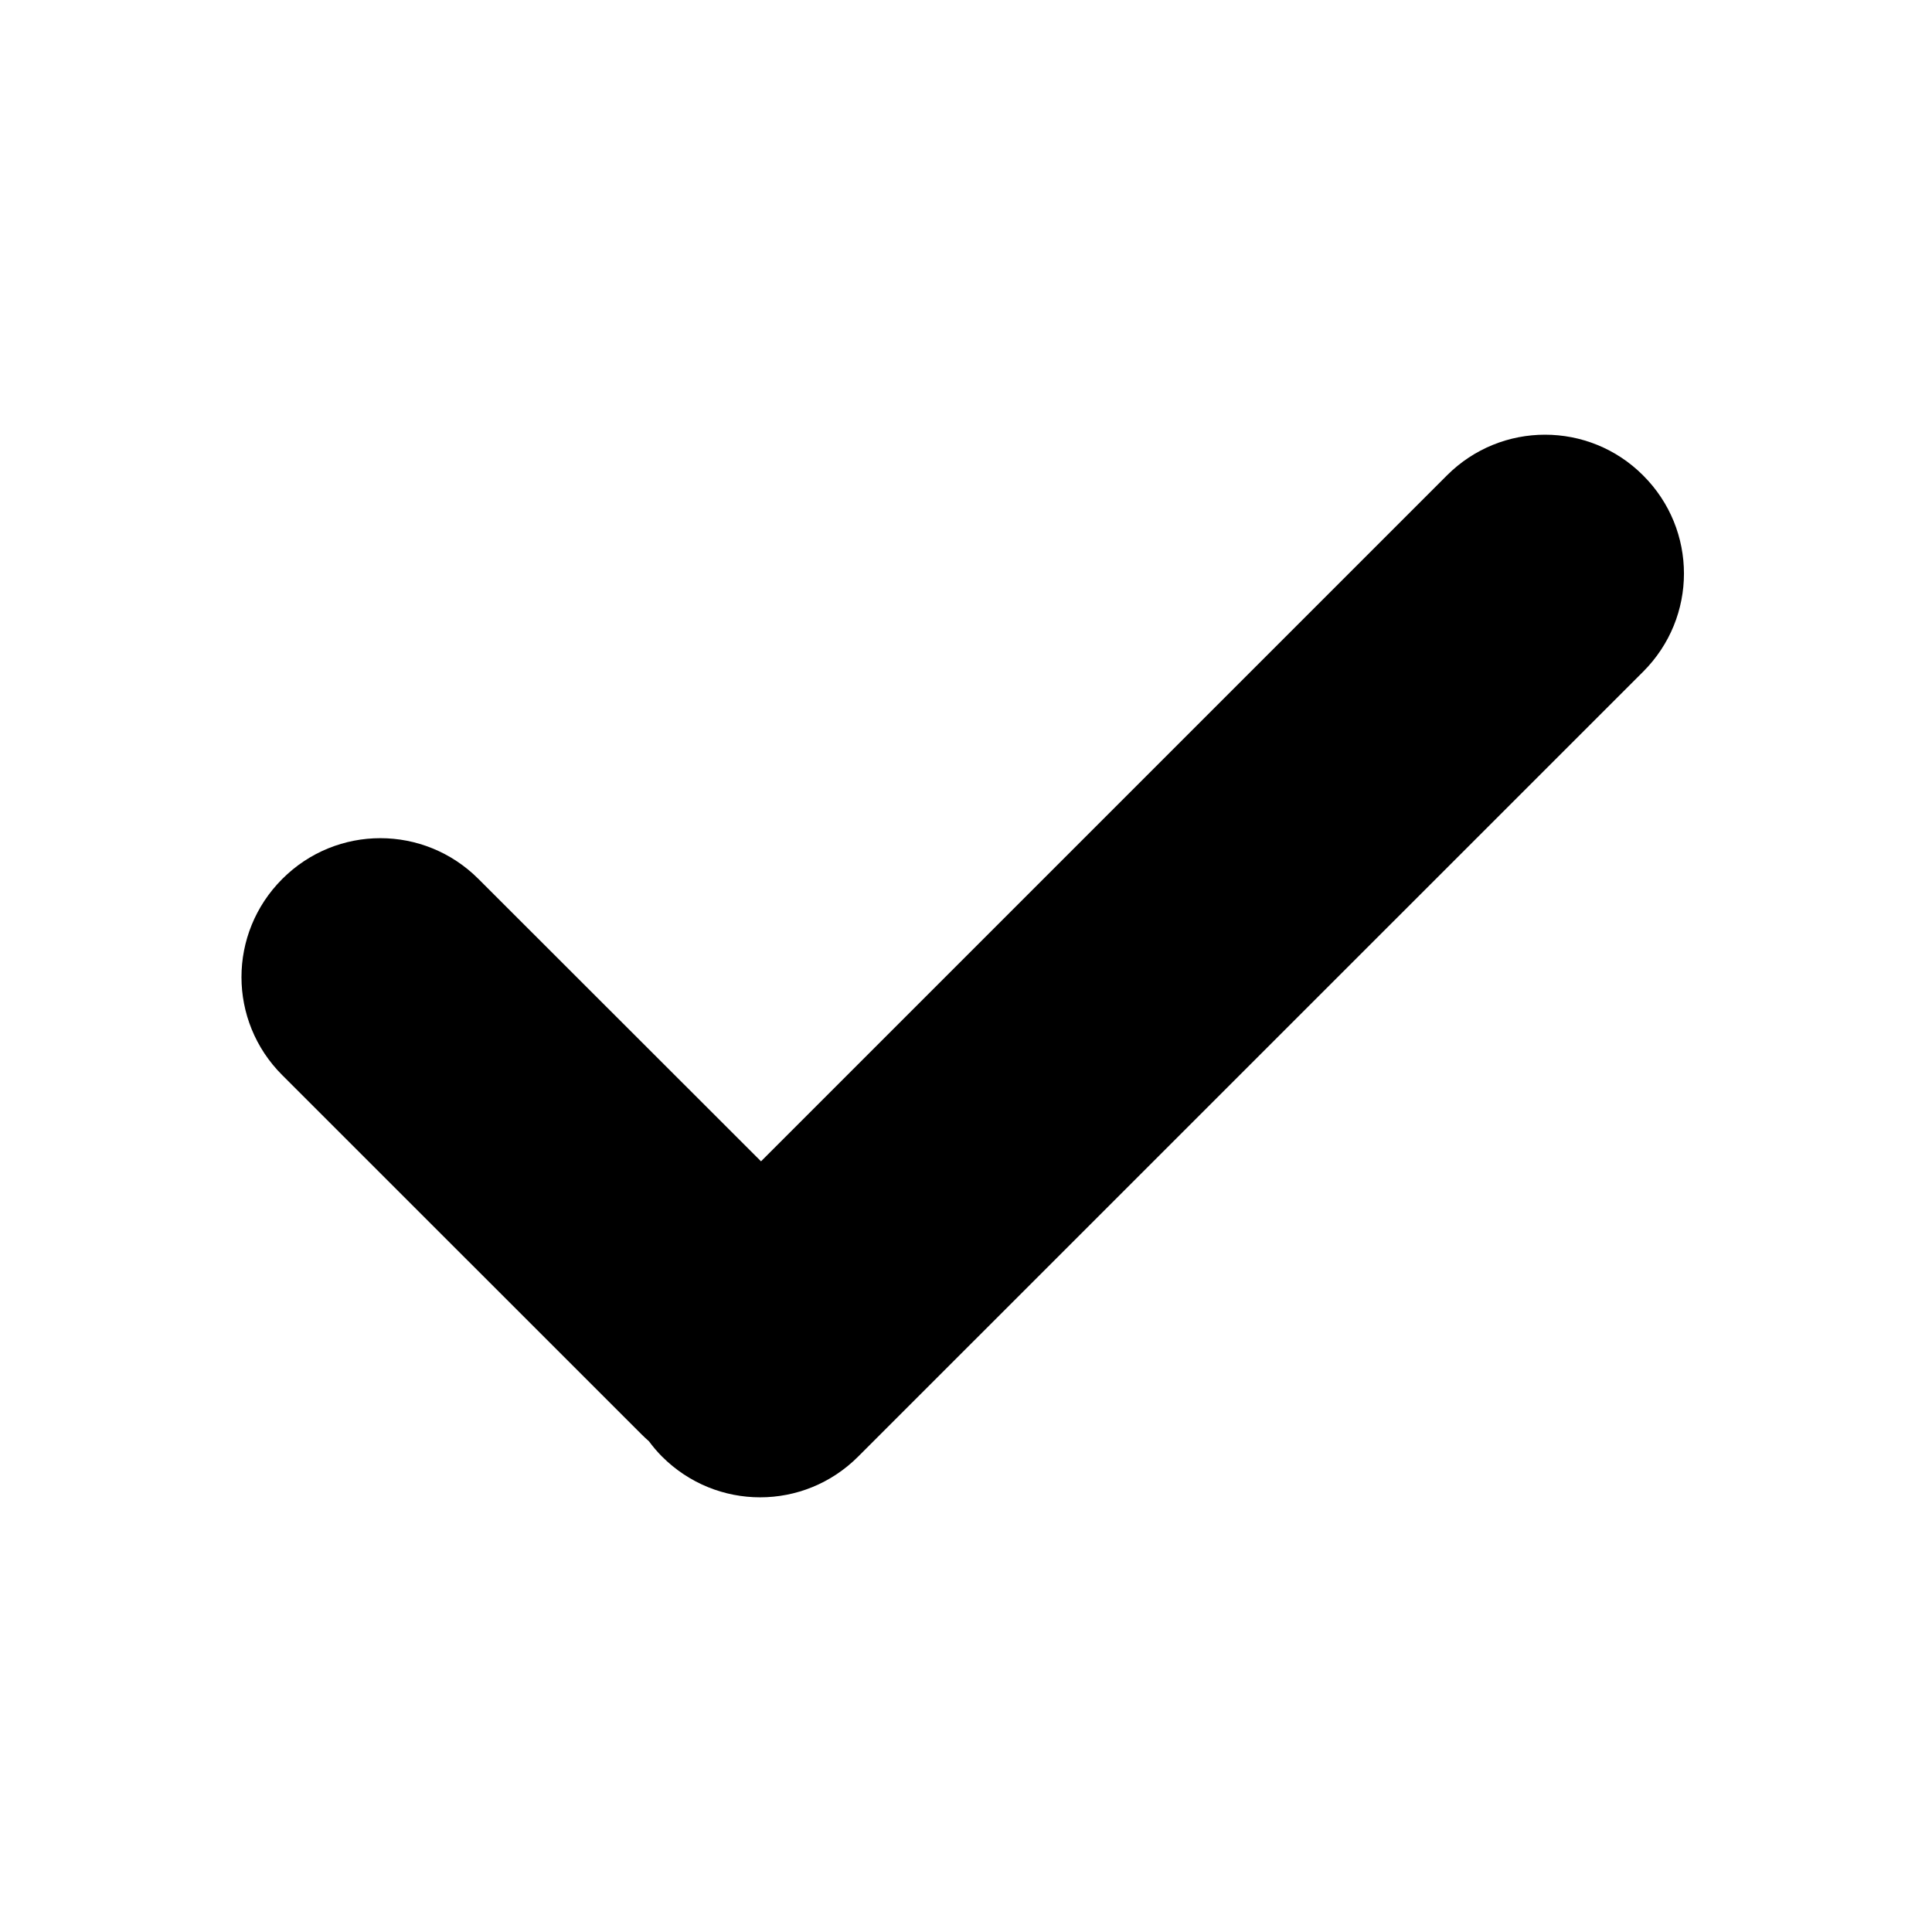
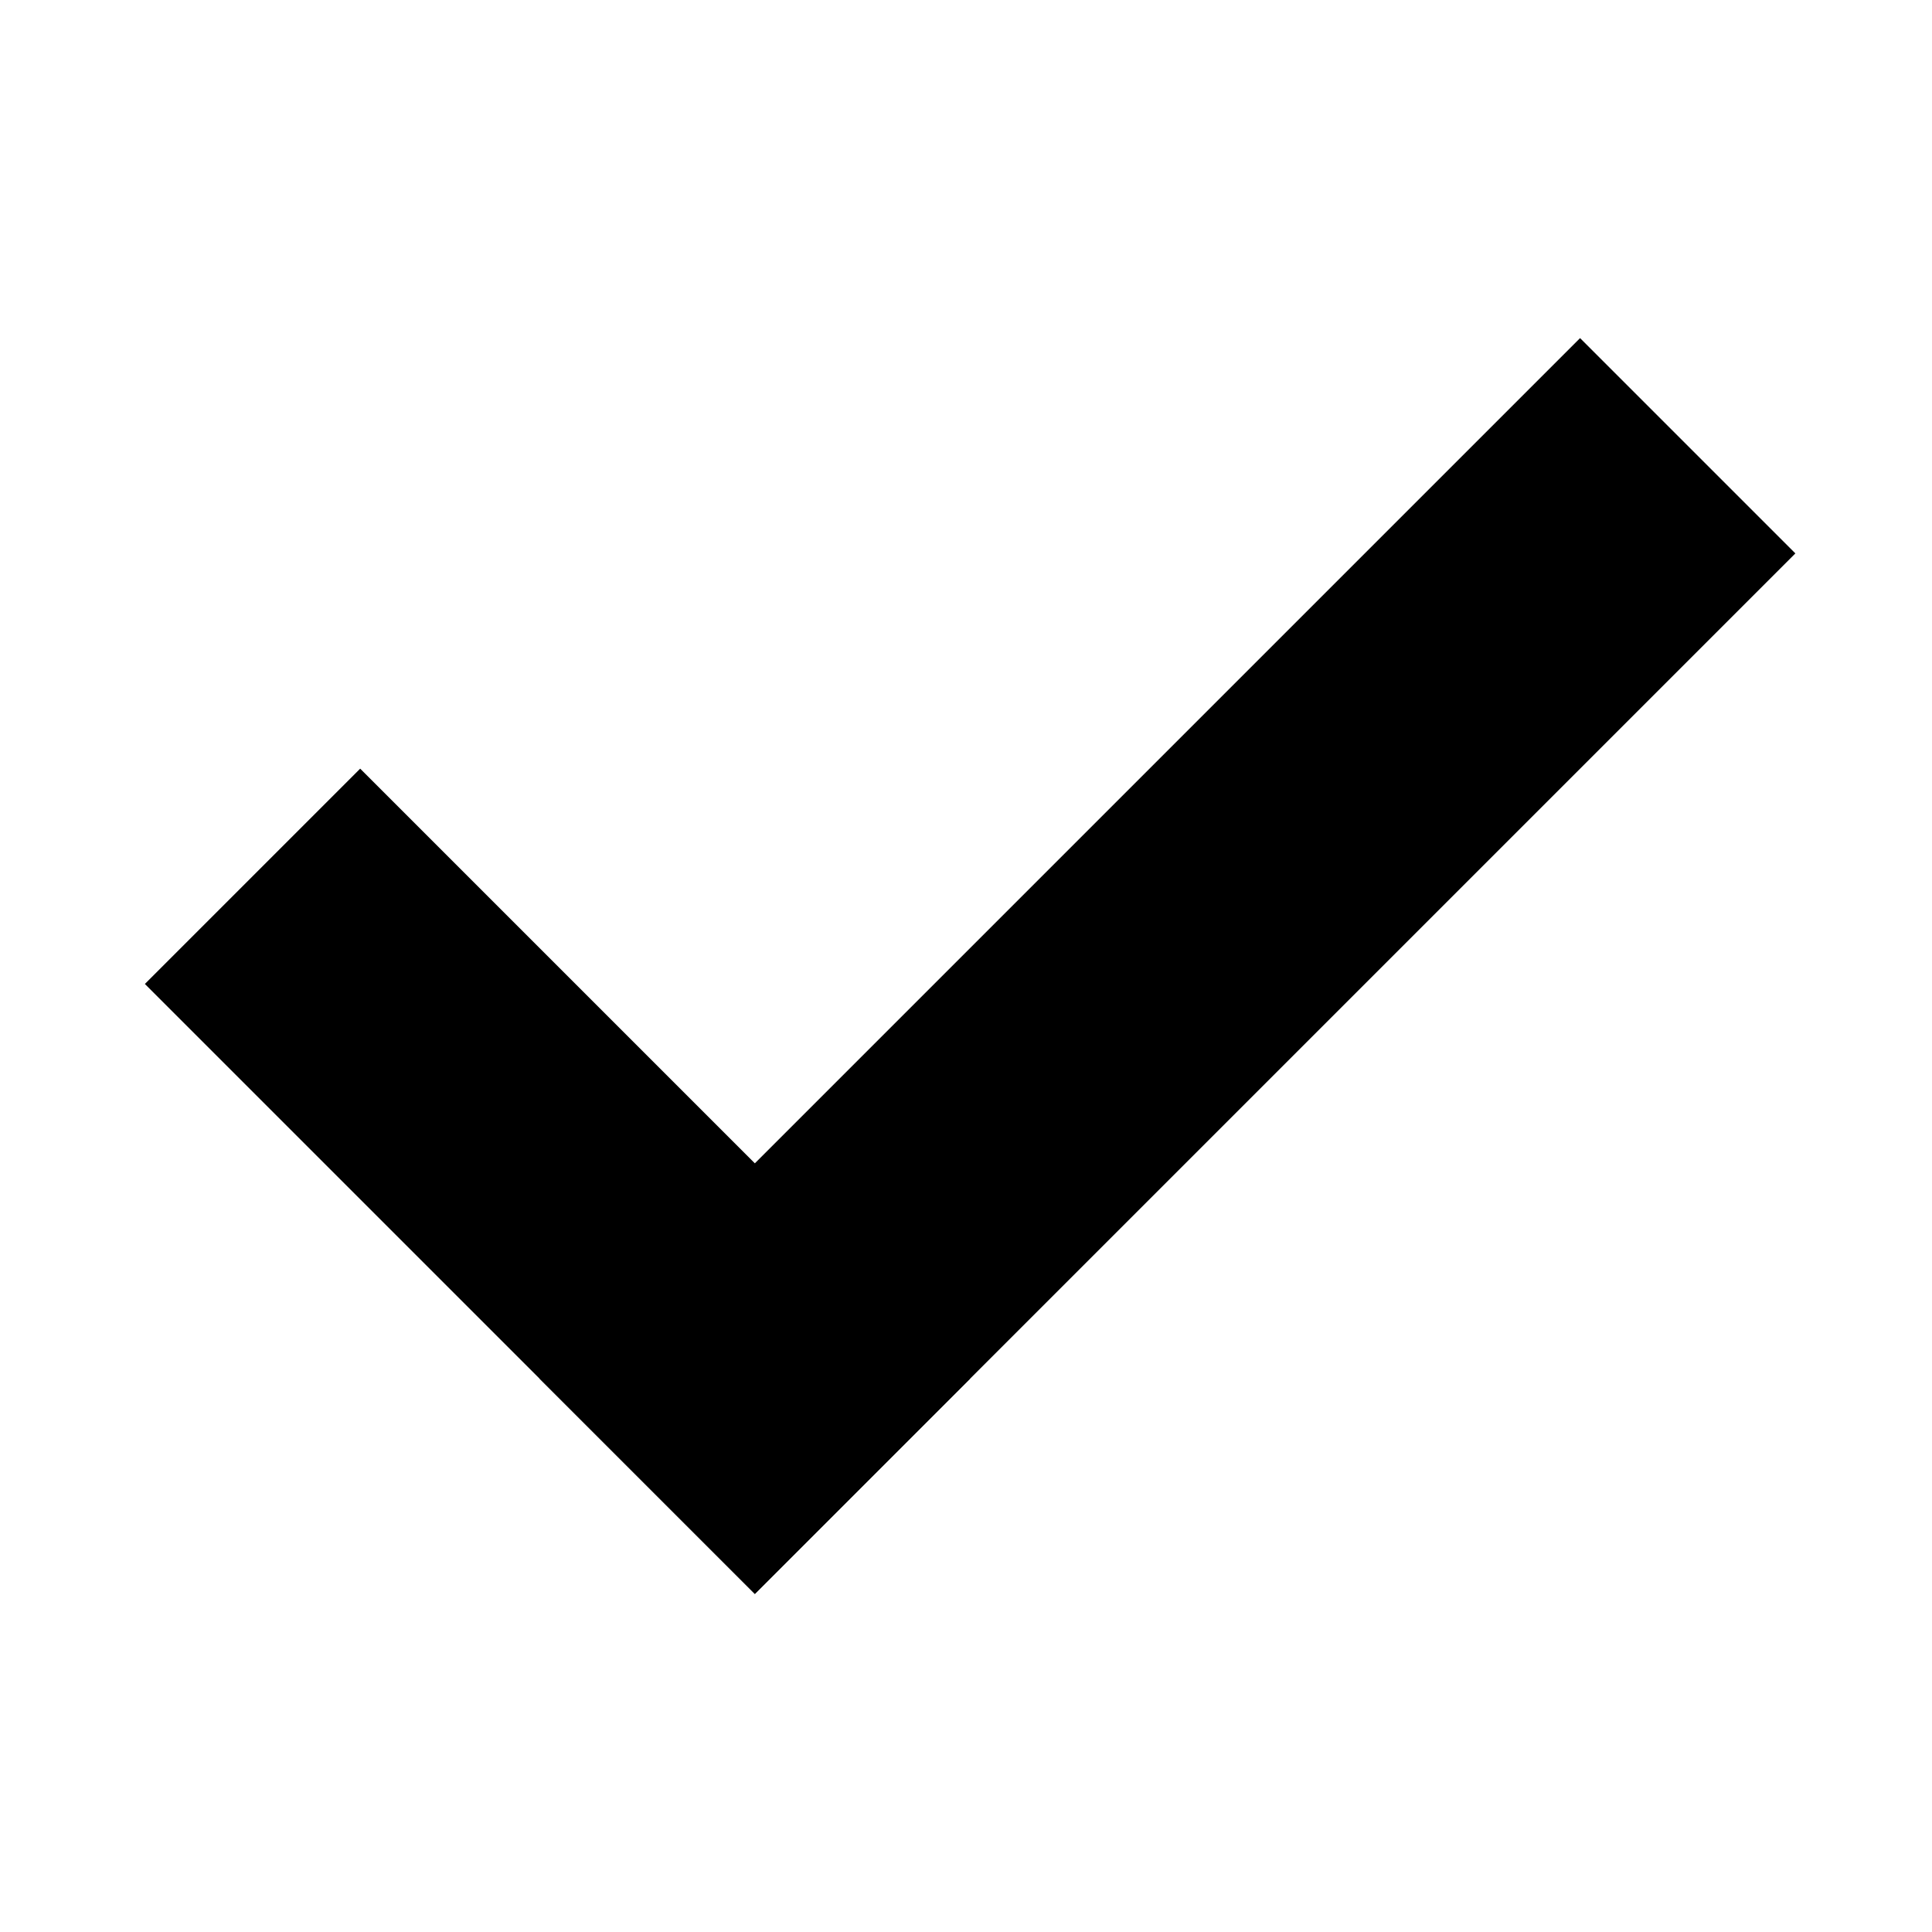
- <svg width="20px" height="20px">
-   <path style="stroke-width:2.171;stroke-linecap:round;stroke-linejoin:round;stroke-miterlimit:0.5" d="m 15.994,4.5 c -0.367,0 -0.734,0.14 -1.015,0.421 L 7.878,12.022 4.953,9.099 c -0.563,-0.563 -1.469,-0.563 -2.031,9e-7 -0.563,0.563 -0.563,1.469 0,2.031 l 3.726,3.725 c 0.022,0.022 0.045,0.043 0.069,0.064 0.041,0.055 0.086,0.109 0.136,0.159 0.563,0.563 1.469,0.563 2.031,-4e-6 L 17.01,6.953 c 0.563,-0.563 0.563,-1.469 0,-2.031 C 16.729,4.64 16.361,4.5 15.994,4.5 Z" />
+ <svg width="20px" height="20px" version="1.1">
+   <rect style="fill-opacity:1;stroke-width:4.097;stroke-linecap:round;stroke-linejoin:round;stroke-miterlimit:33.2;paint-order:markers fill stroke" width="15.233" height="3.152" x="-6.142" y="14.041" transform="rotate(-45)" />
+   <rect style="fill-opacity:1;stroke-width:3.137;stroke-linecap:round;stroke-linejoin:round;stroke-miterlimit:33.2;paint-order:markers fill stroke" width="8.93" height="3.152" x="-17.193" y="-6.142" transform="rotate(-135)" />
</svg>
